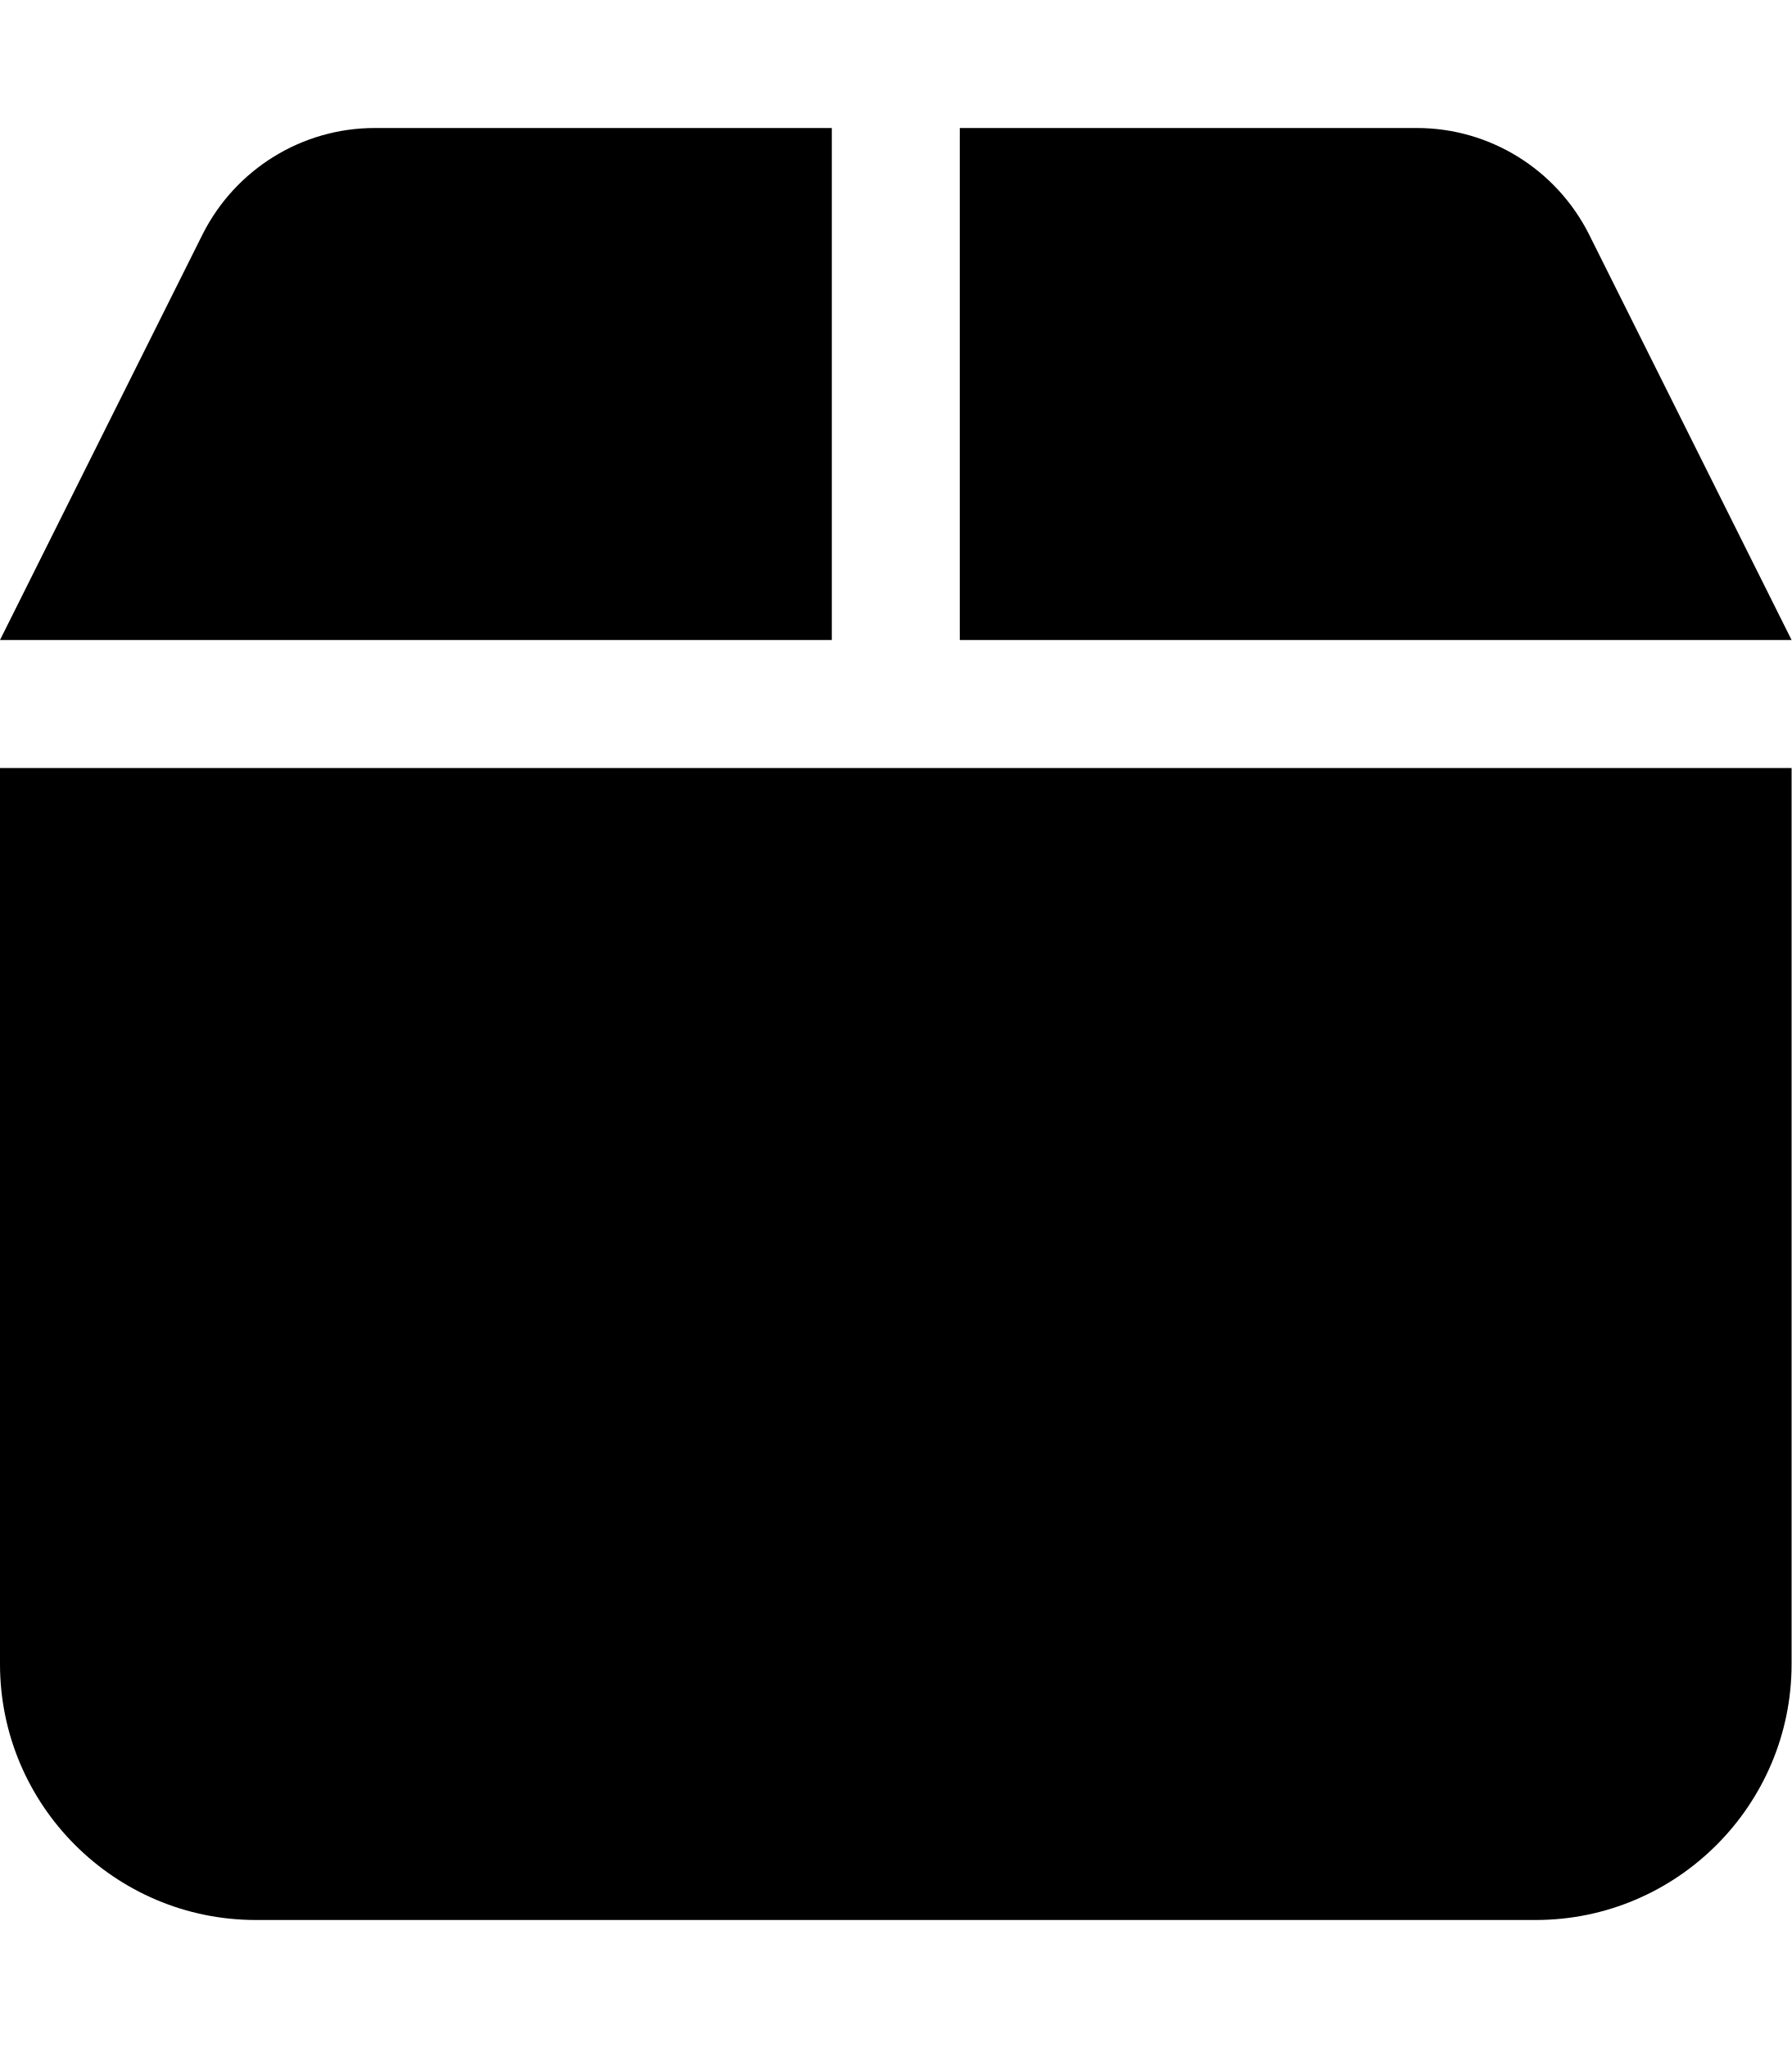
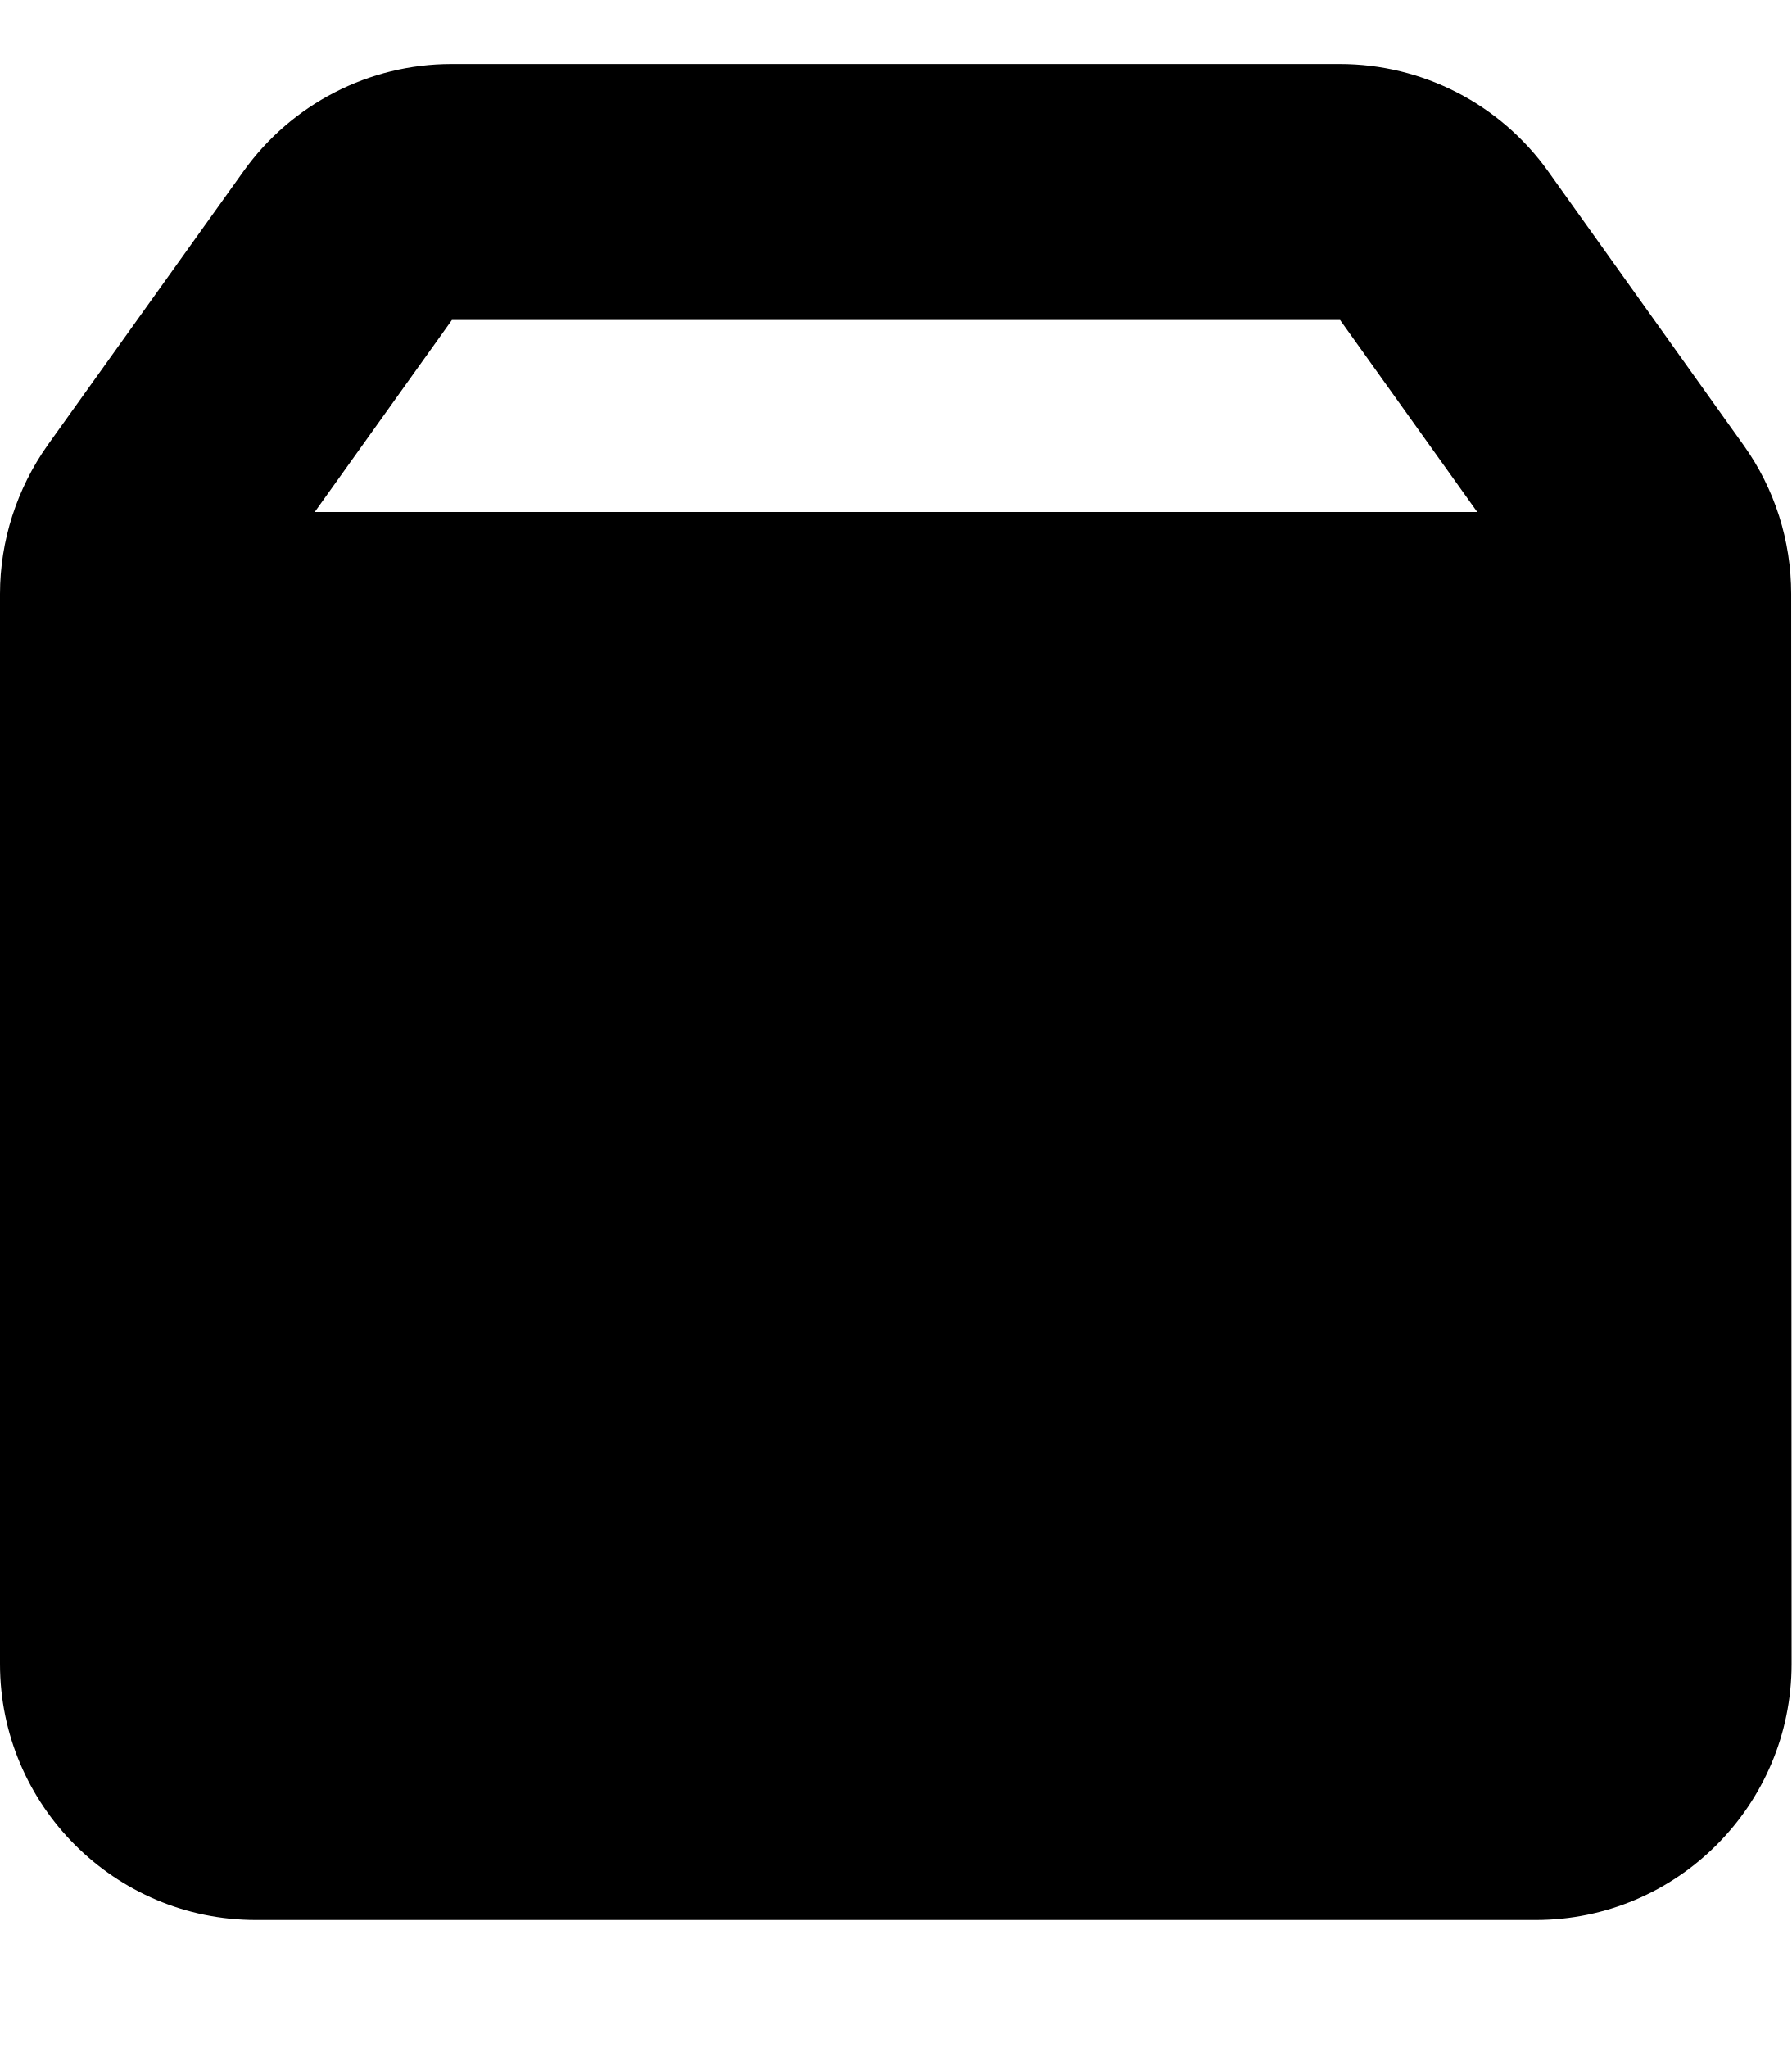
<svg xmlns="http://www.w3.org/2000/svg" viewBox="0 0 448 512">
-   <path d="M50.7 58.5L0 160H208V32H93.7C75.5 32 58.9 42.3 50.7 58.5zM240 160H448L397.3 58.5C389.1 42.3 372.5 32 354.3 32H240V160zm208 32H0V416c0 35.3 28.7 64 64 64H384c35.3 0 64-28.7 64-64V192z" />
+   <path fill="currentColor" d="M369.4 128l-34.3-48-222.1 0-34.3 48 290.7 0zM0 148.5c0-13.3 4.2-26.3 11.9-37.2L60.9 42.8C72.9 26 92.3 16 112.9 16l222.1 0c20.7 0 40.1 10 52.1 26.8l48.9 68.5c7.8 10.9 11.9 23.9 11.9 37.2L448 416c0 35.3-28.7 64-64 64L64 480c-35.3 0-64-28.7-64-64L0 148.5z" />
</svg>
